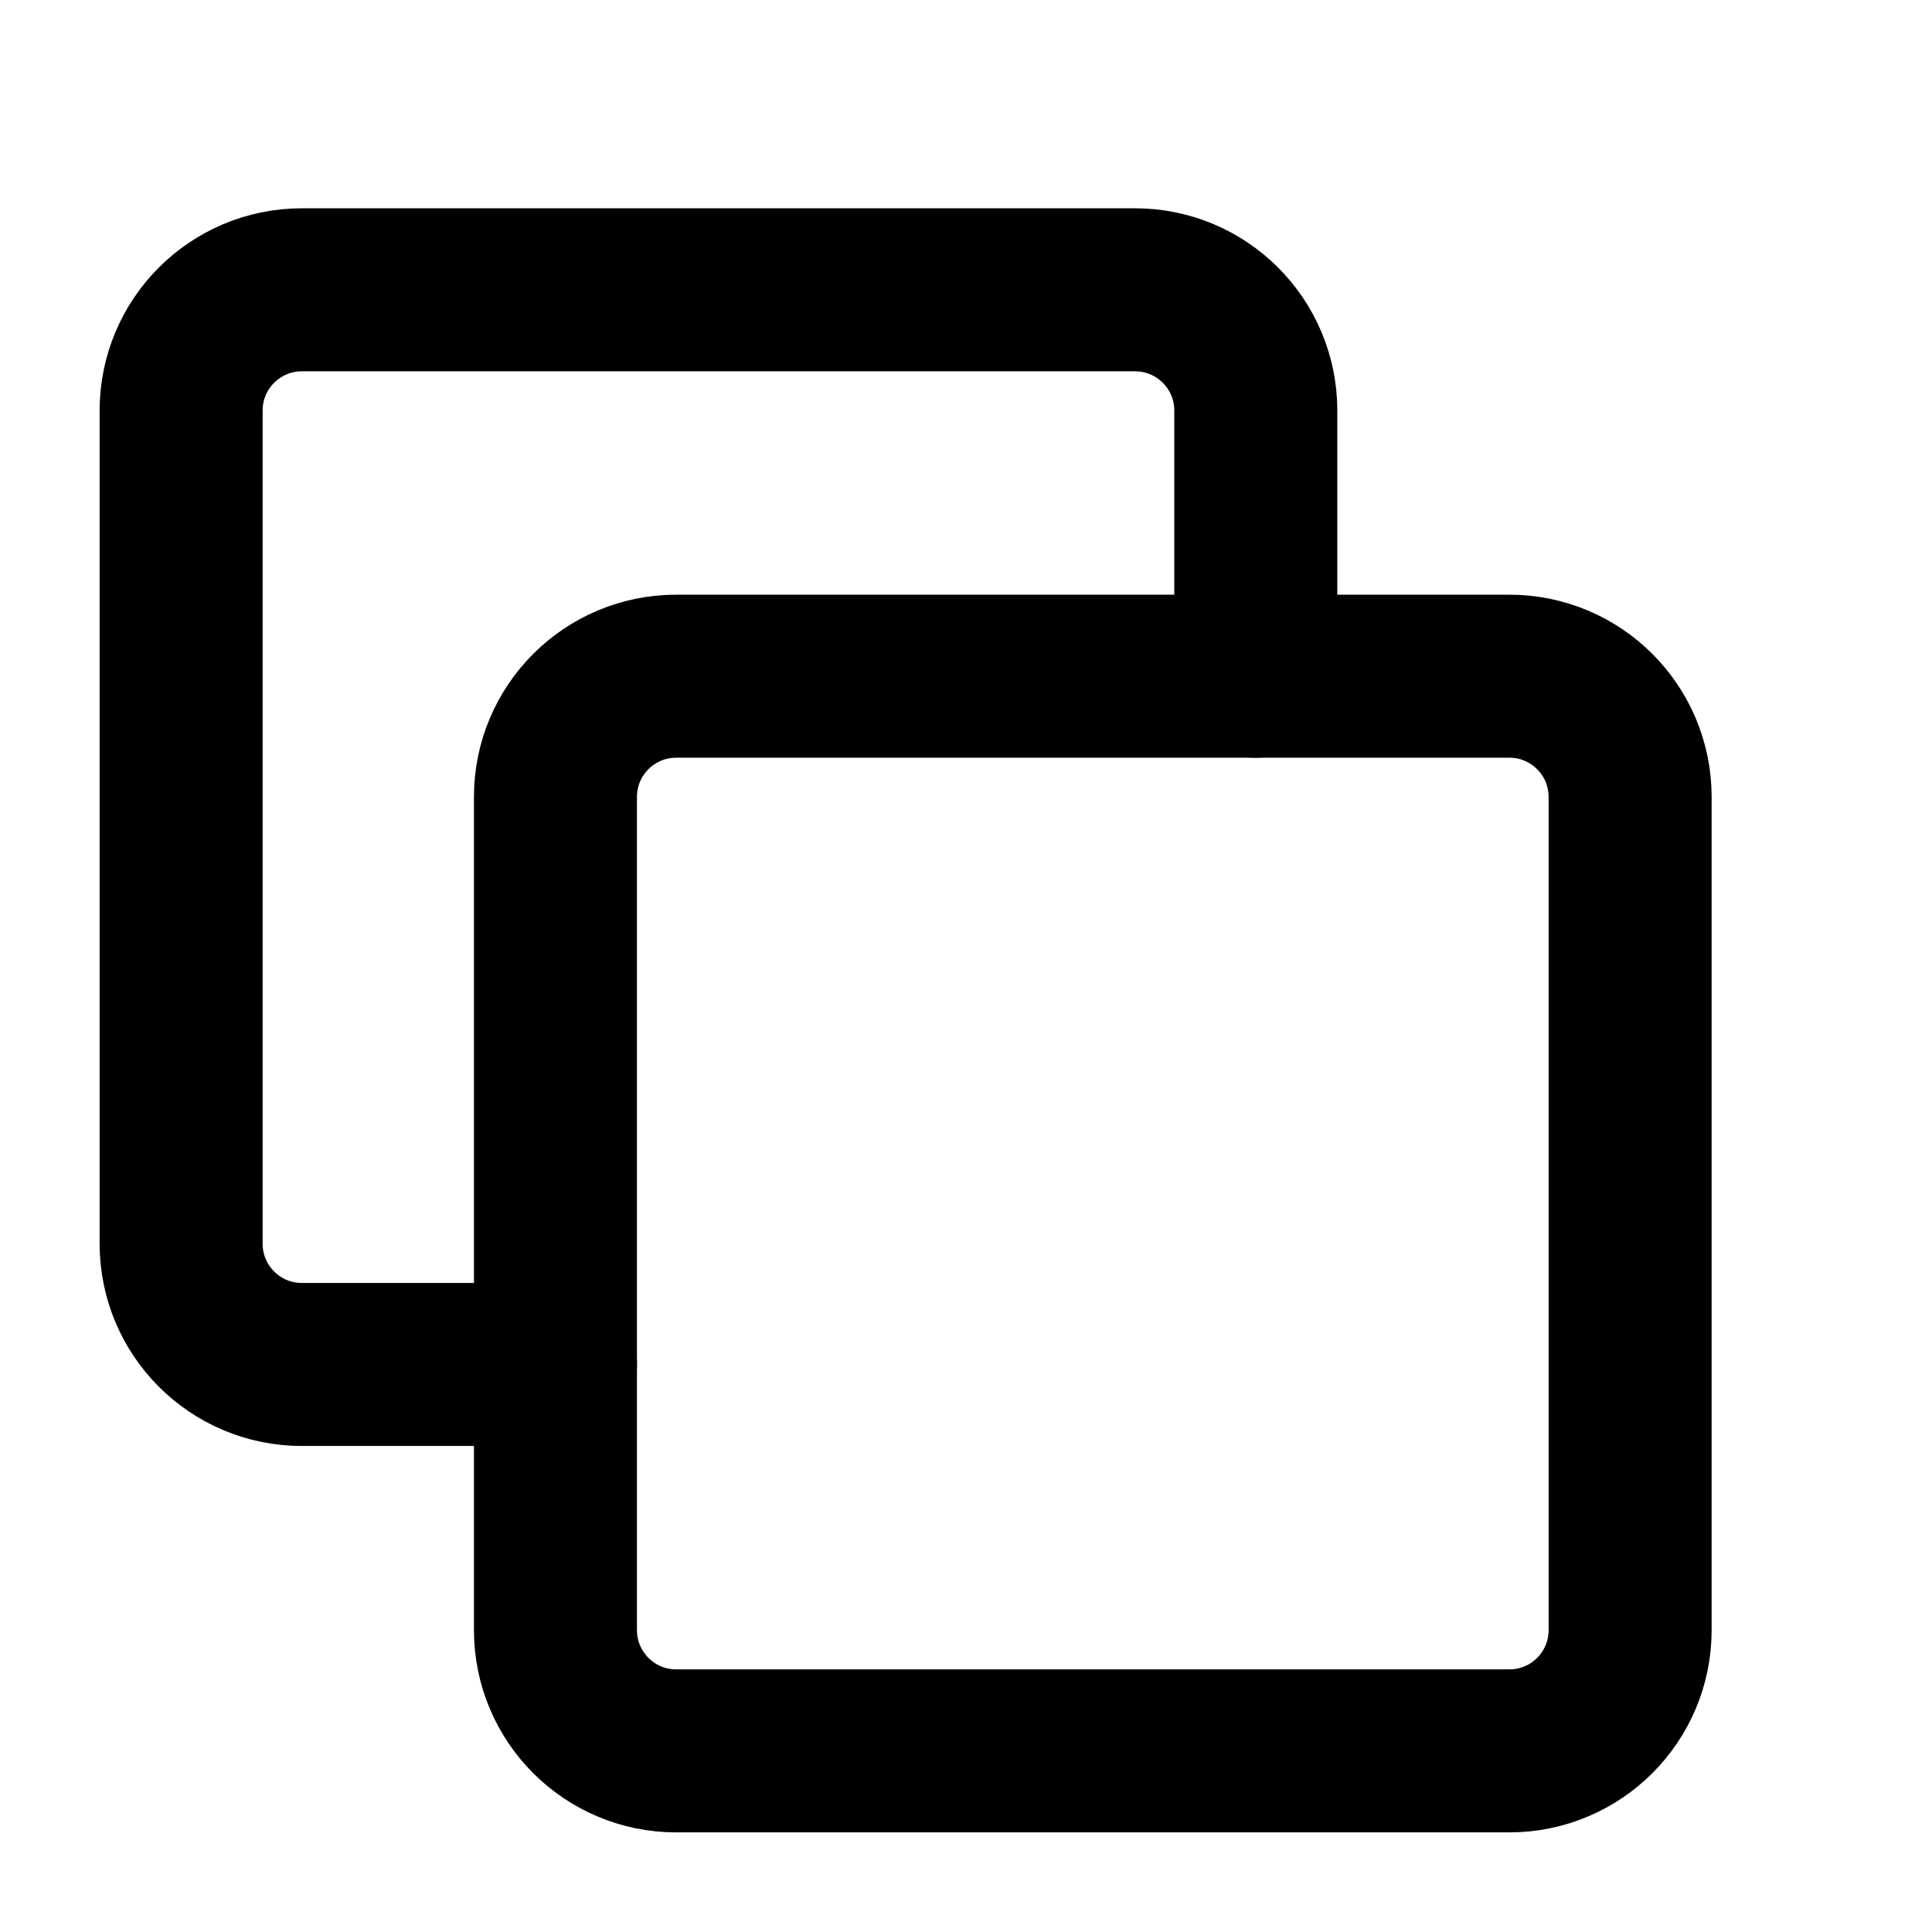
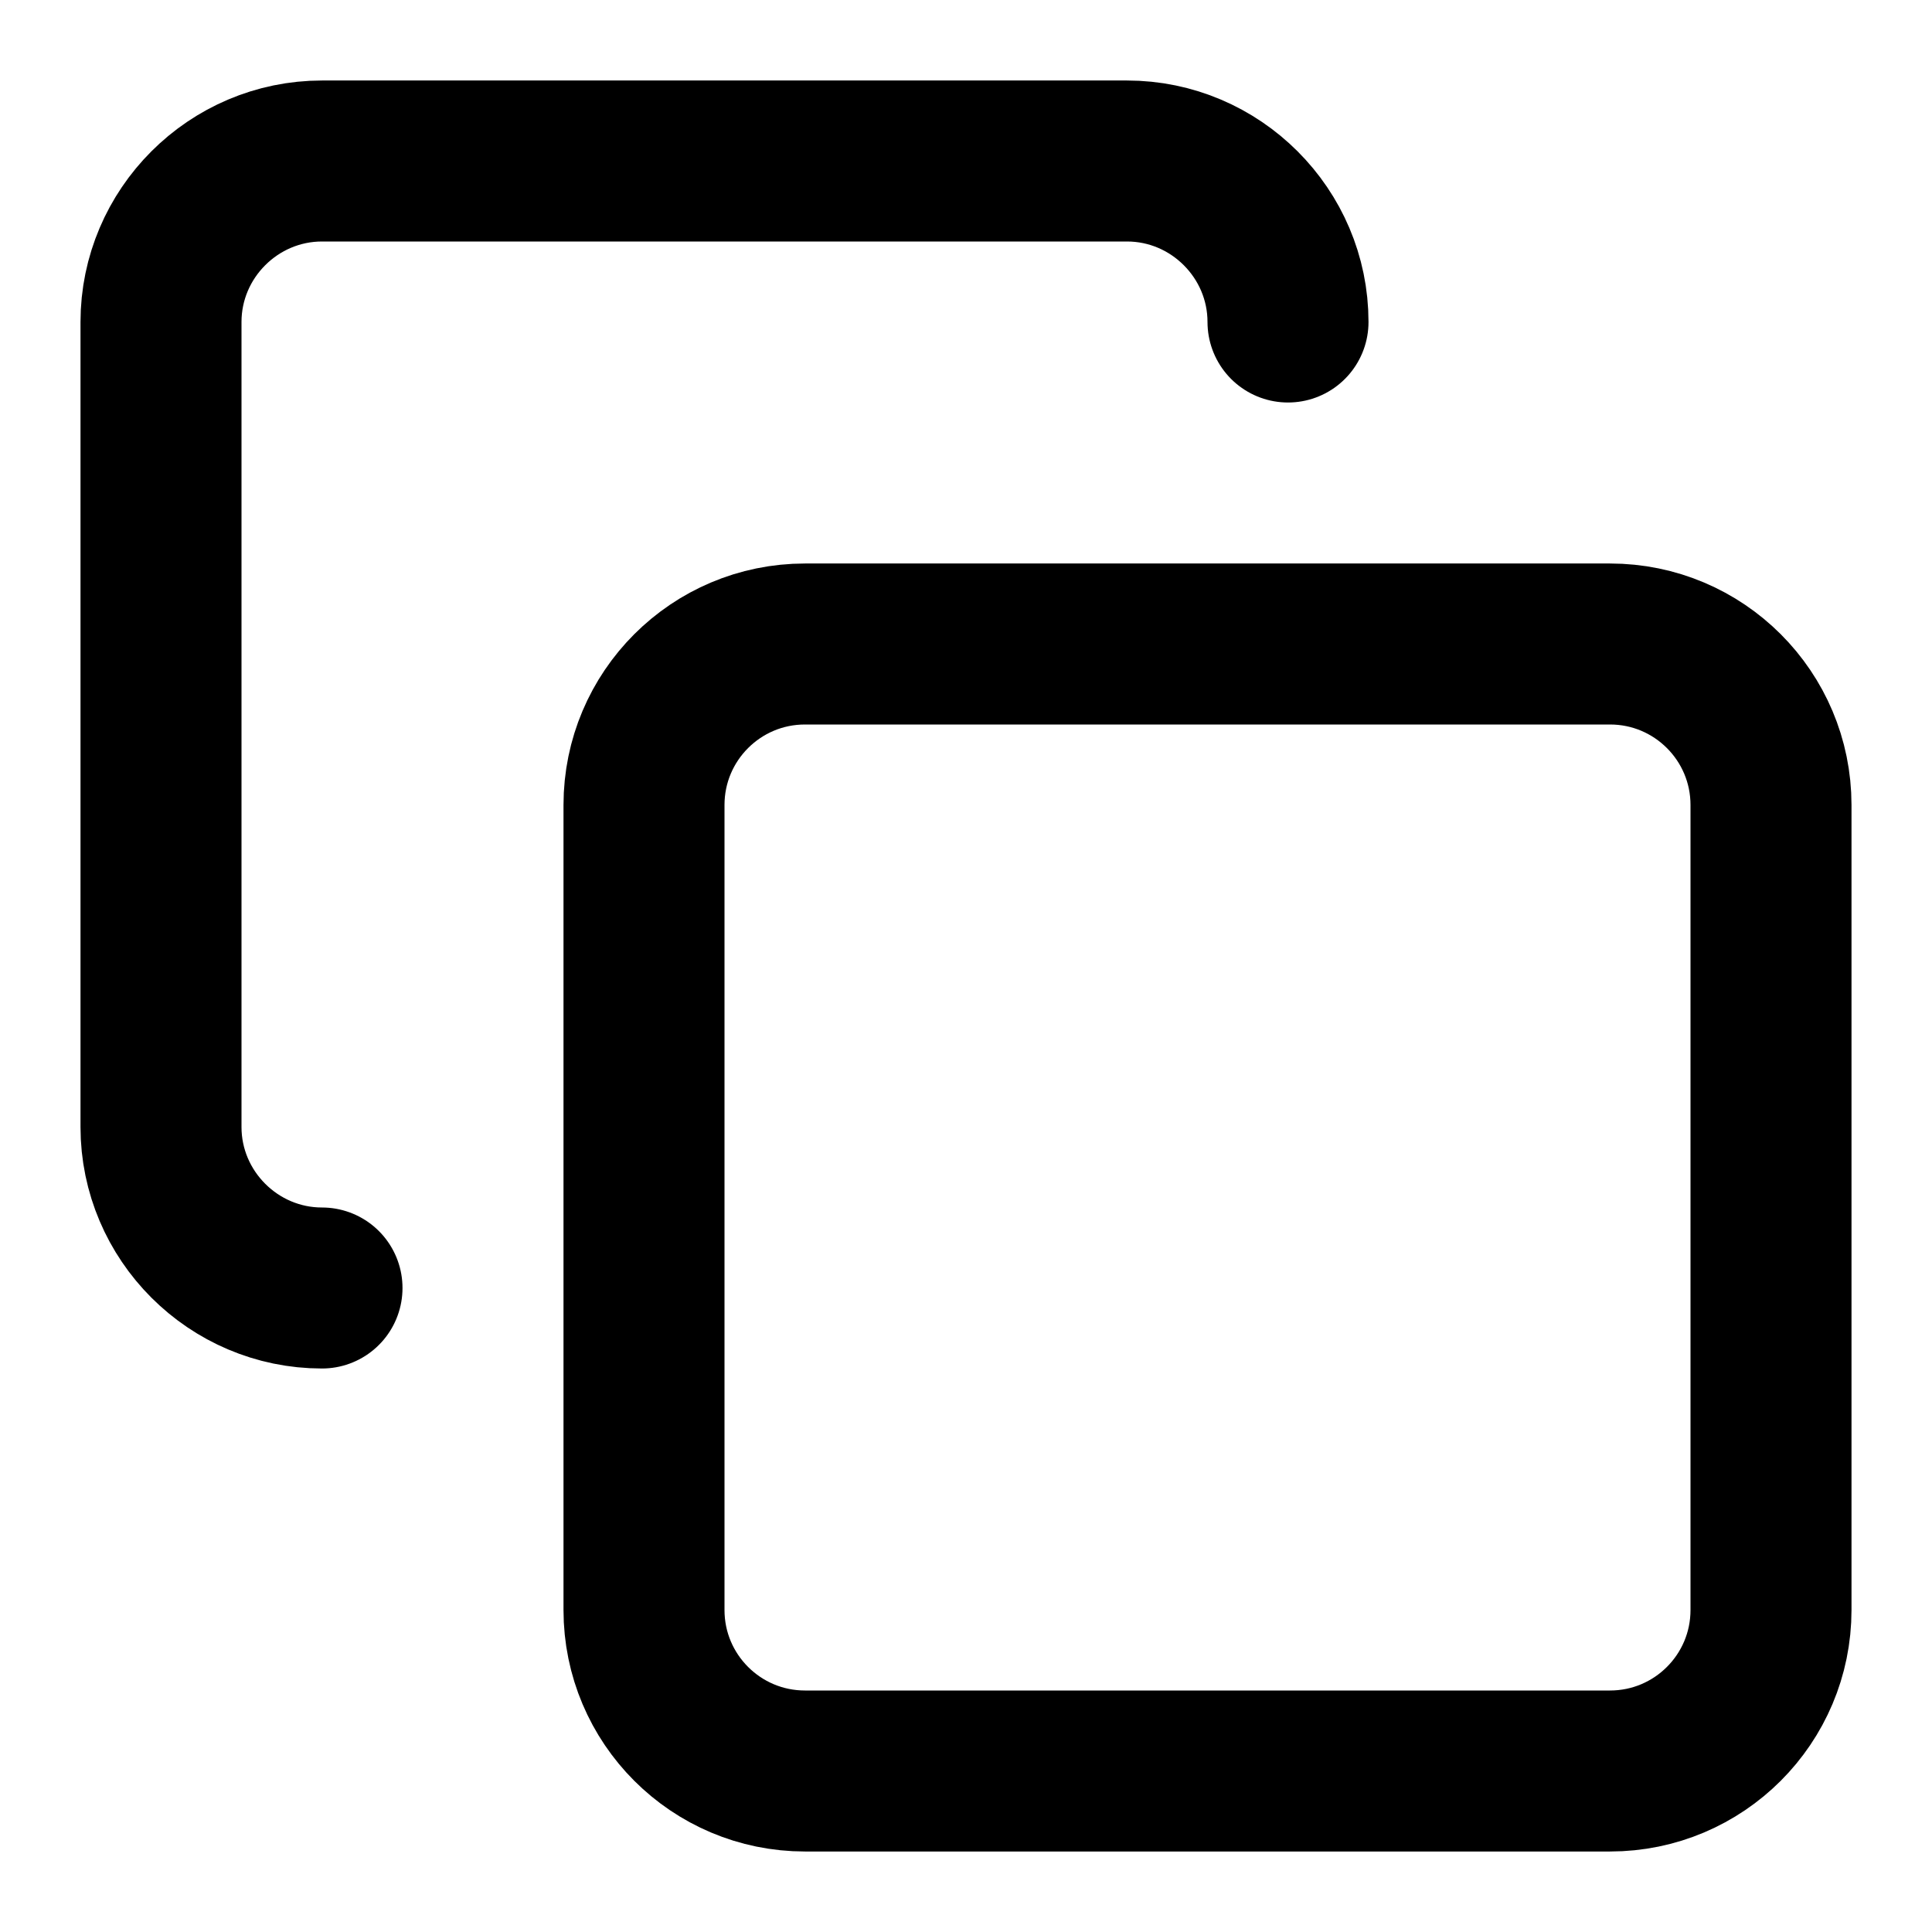
- <svg xmlns="http://www.w3.org/2000/svg" viewBox="0 0 16 16" fill="none" stroke="currentColor" stroke-width="1.35" stroke-linecap="round" stroke-linejoin="round">
-   <path d="M5.6 5.6h6.9a1 1 0 0 1 1 1v6.9a1 1 0 0 1-1 1H5.6a1 1 0 0 1-1-1V6.6a1 1 0 0 1 1-1z" />
-   <path d="M10.4 5.6V3.4a1 1 0 0 0-1-1H2.5a1 1 0 0 0-1 1v6.9a1 1 0 0 0 1 1h2.1" />
+ <svg xmlns="http://www.w3.org/2000/svg" viewBox="0 0 24 24" fill="none" stroke="currentColor" stroke-width="2" stroke-linecap="round" stroke-linejoin="round">
+   <rect width="14" height="14" x="8" y="8" rx="2" ry="2" />
+   <path d="M4 16c-1.1 0-2-.9-2-2V4c0-1.1.9-2 2-2h10c1.1 0 2 .9 2 2" />
</svg>
